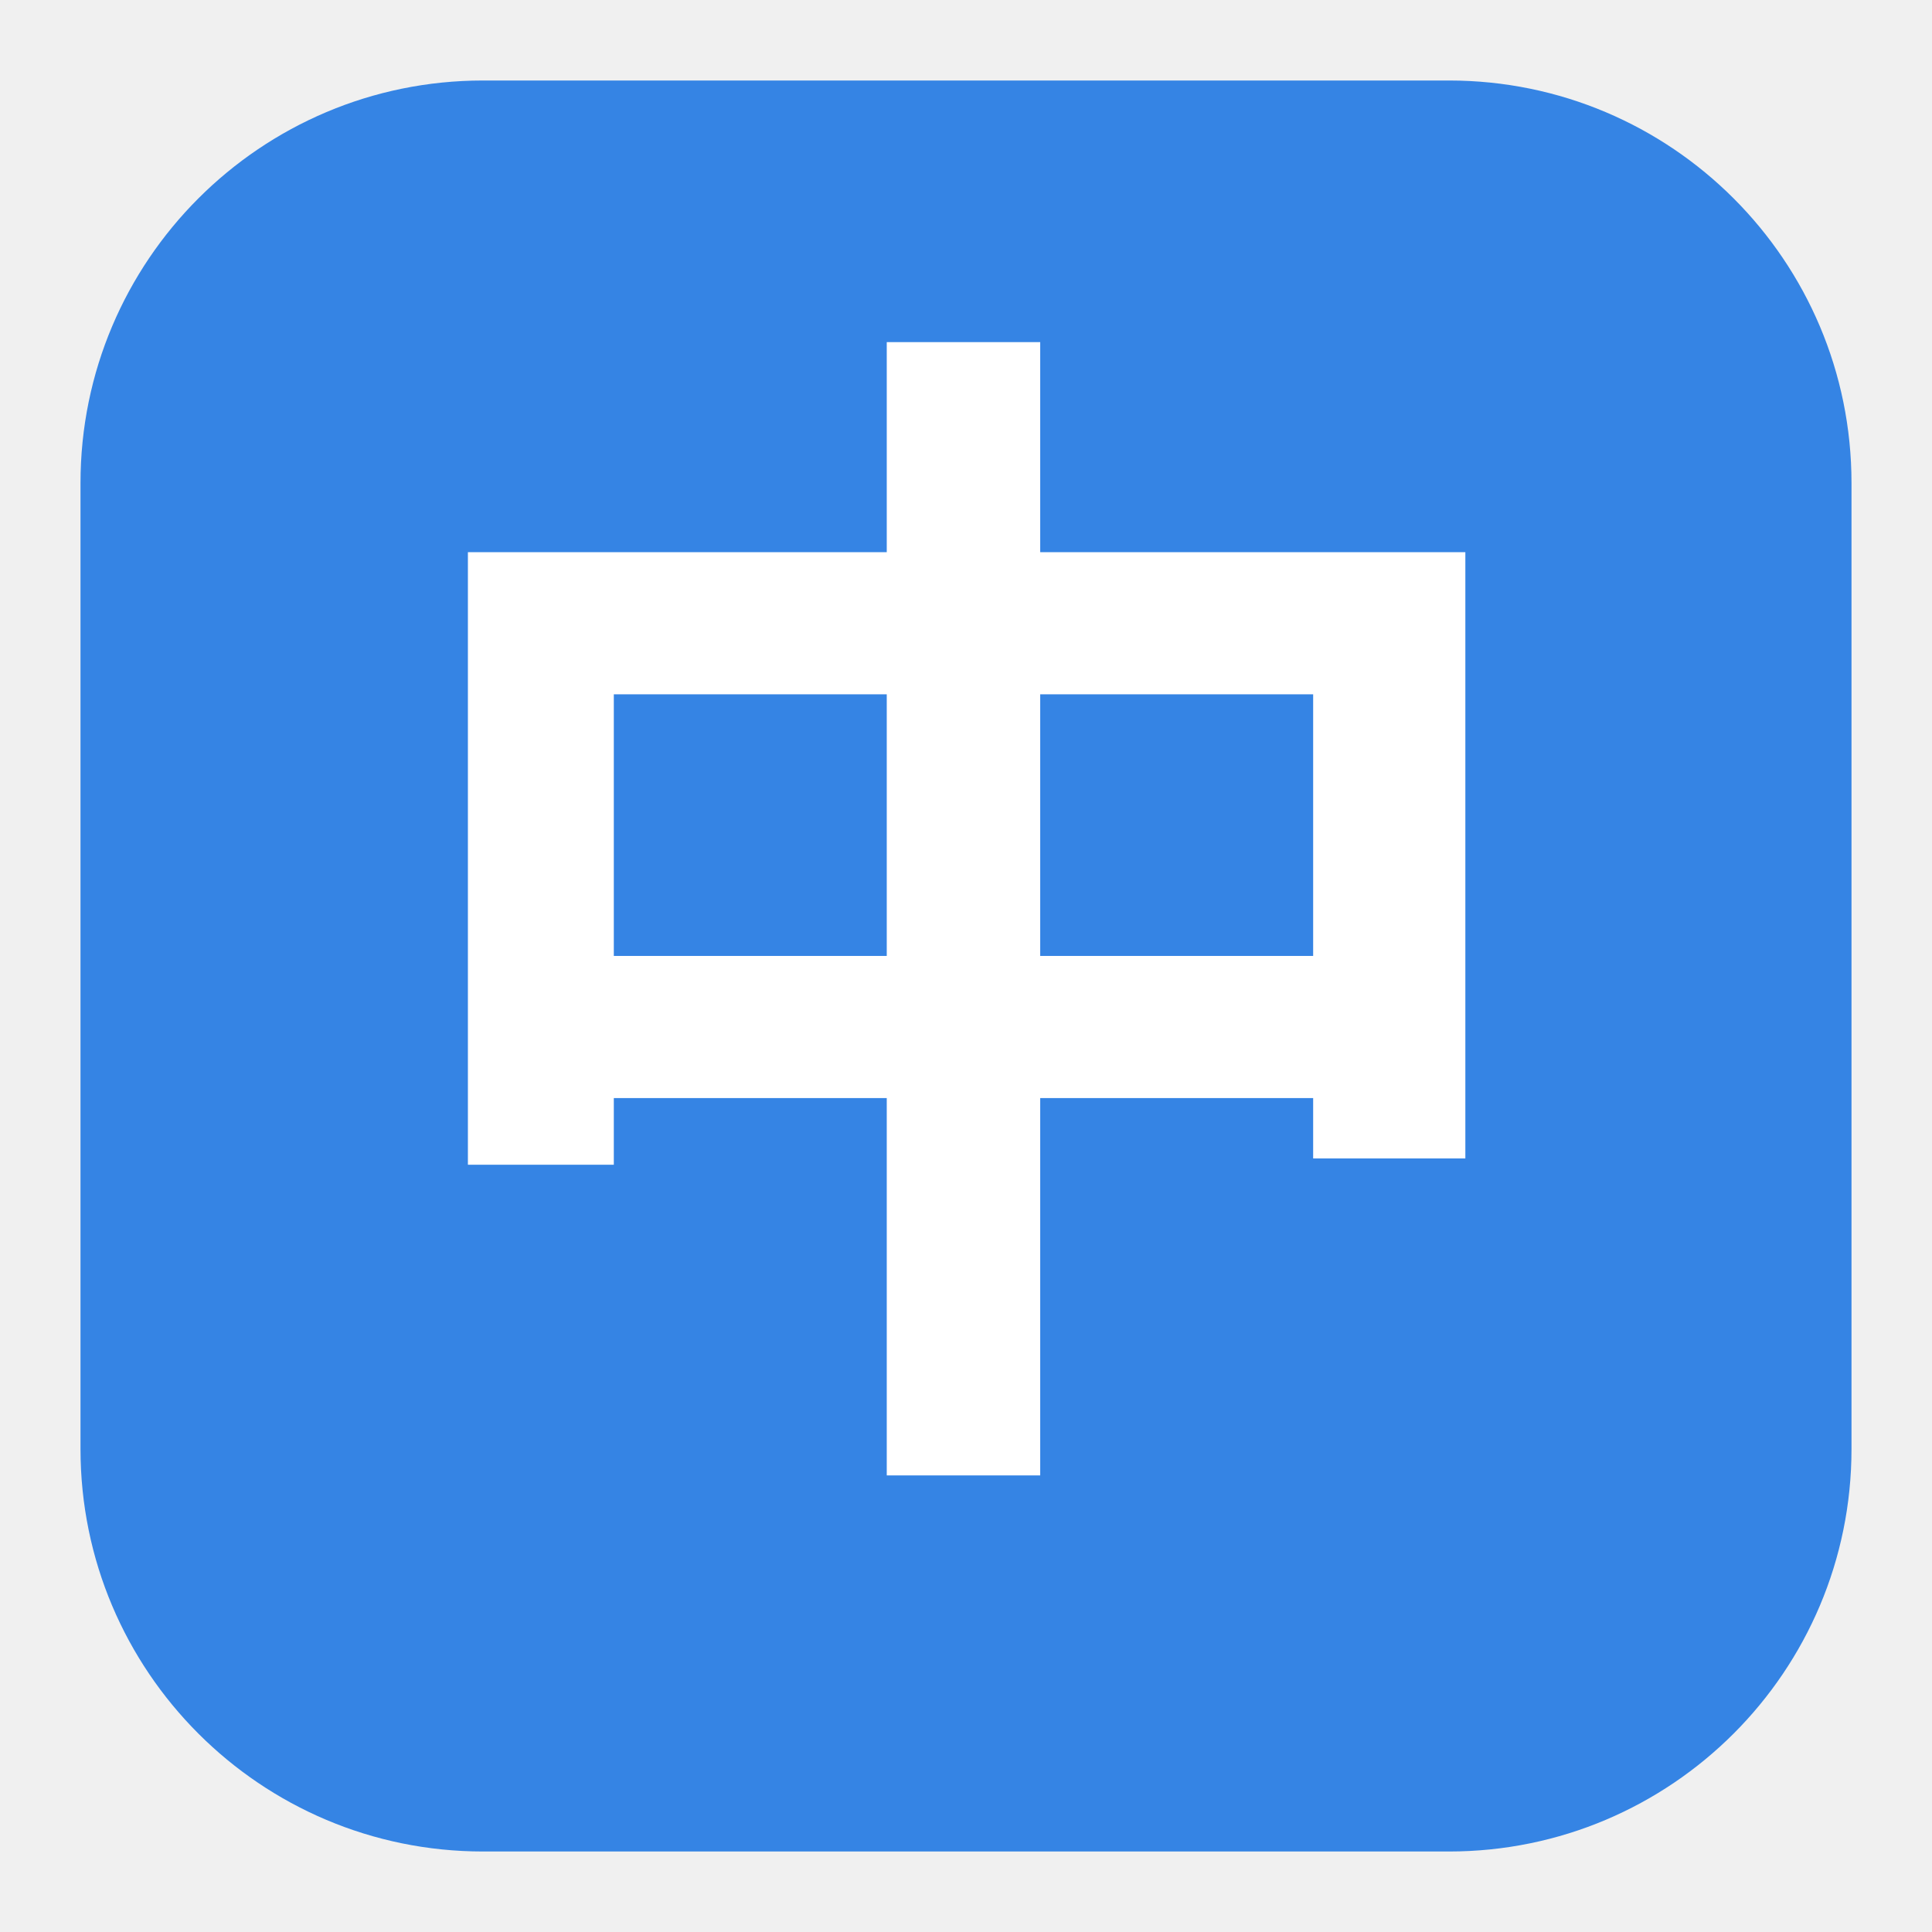
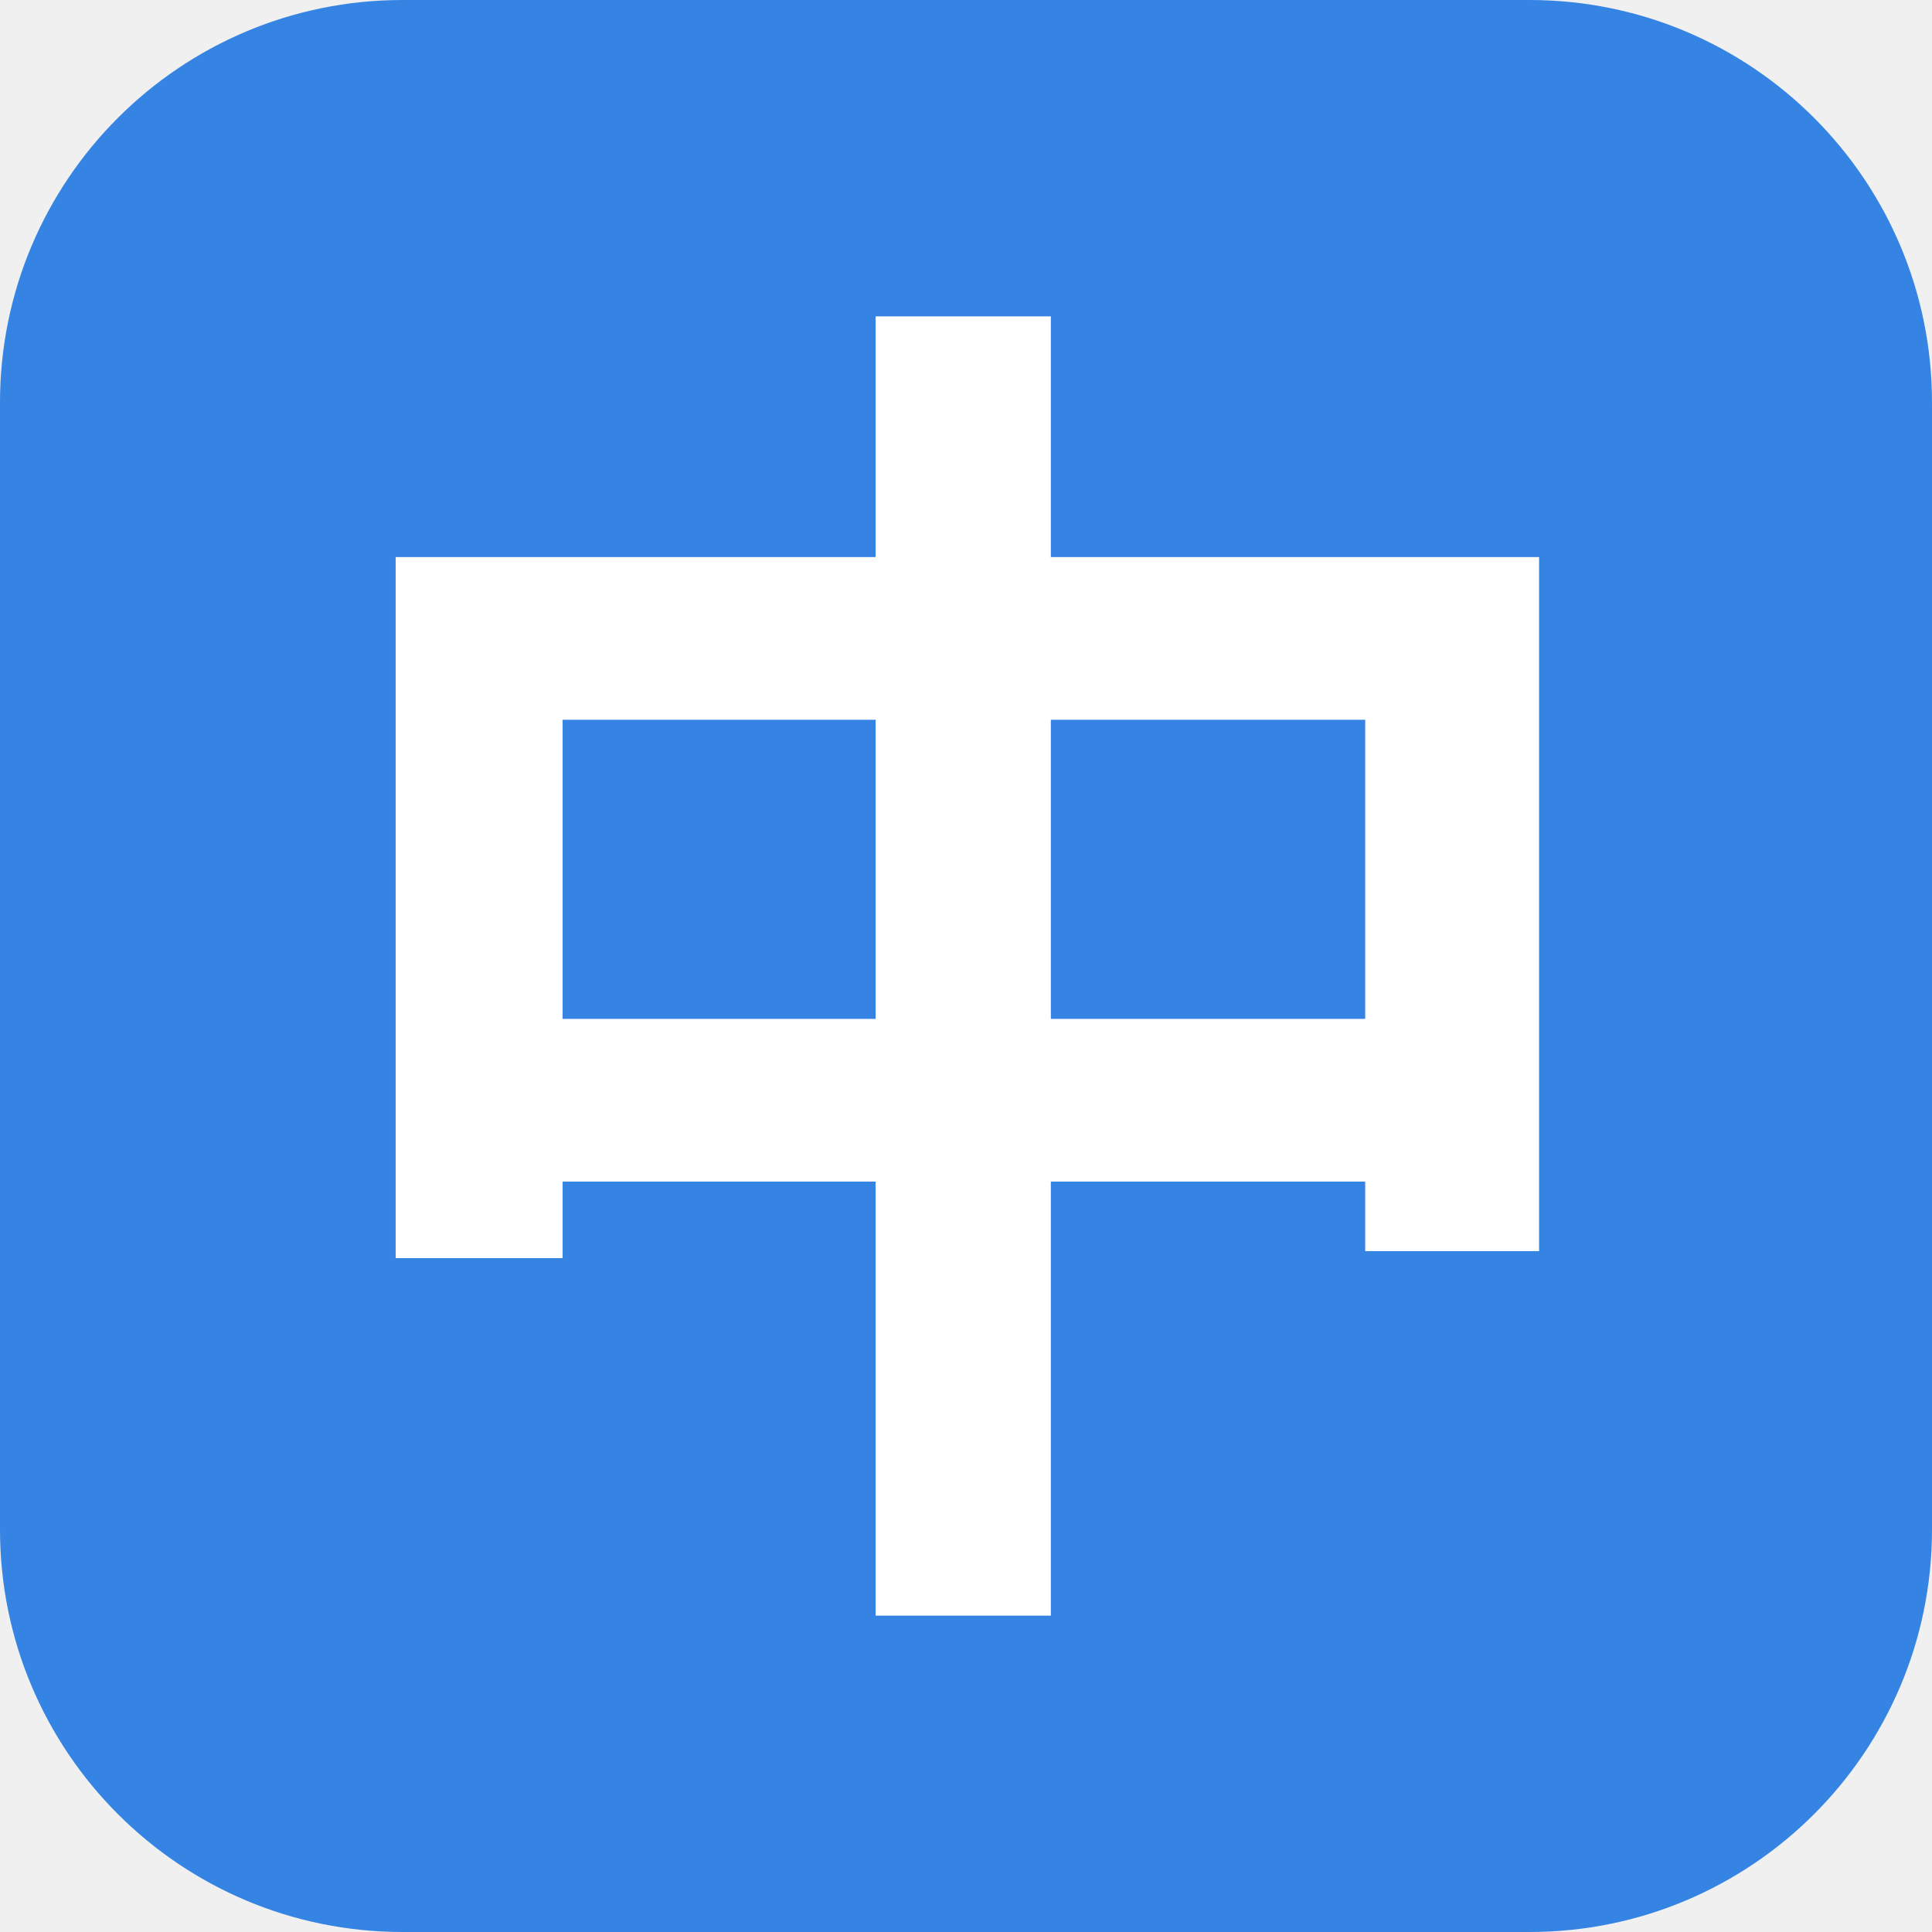
- <svg xmlns="http://www.w3.org/2000/svg" width="24" height="24" viewBox="0 0 24 24">
-   <rect x="1" y="1" width="22" height="22" rx="5" fill="#3584e4" />
-   <text x="12" y="17" font-family="sans-serif" font-size="15" font-weight="bold" fill="#ffffff" text-anchor="middle">中</text>
+ <svg xmlns="http://www.w3.org/2000/svg" viewBox="0 0 24 24">
+   <rect x="0" y="0" width="24" height="24" rx="5" fill="#3584e4" />
+   <path d="M13.054 12.657V8.941H16.959V12.657ZM6.989 12.657V8.941H10.877V12.657ZM13.054 6.92V3.93H10.877V6.92H4.915V15.629H6.989V14.678H10.877V20.07H13.054V14.678H16.959V15.542H19.119V6.92Z" fill="#ffffff" />
</svg>
